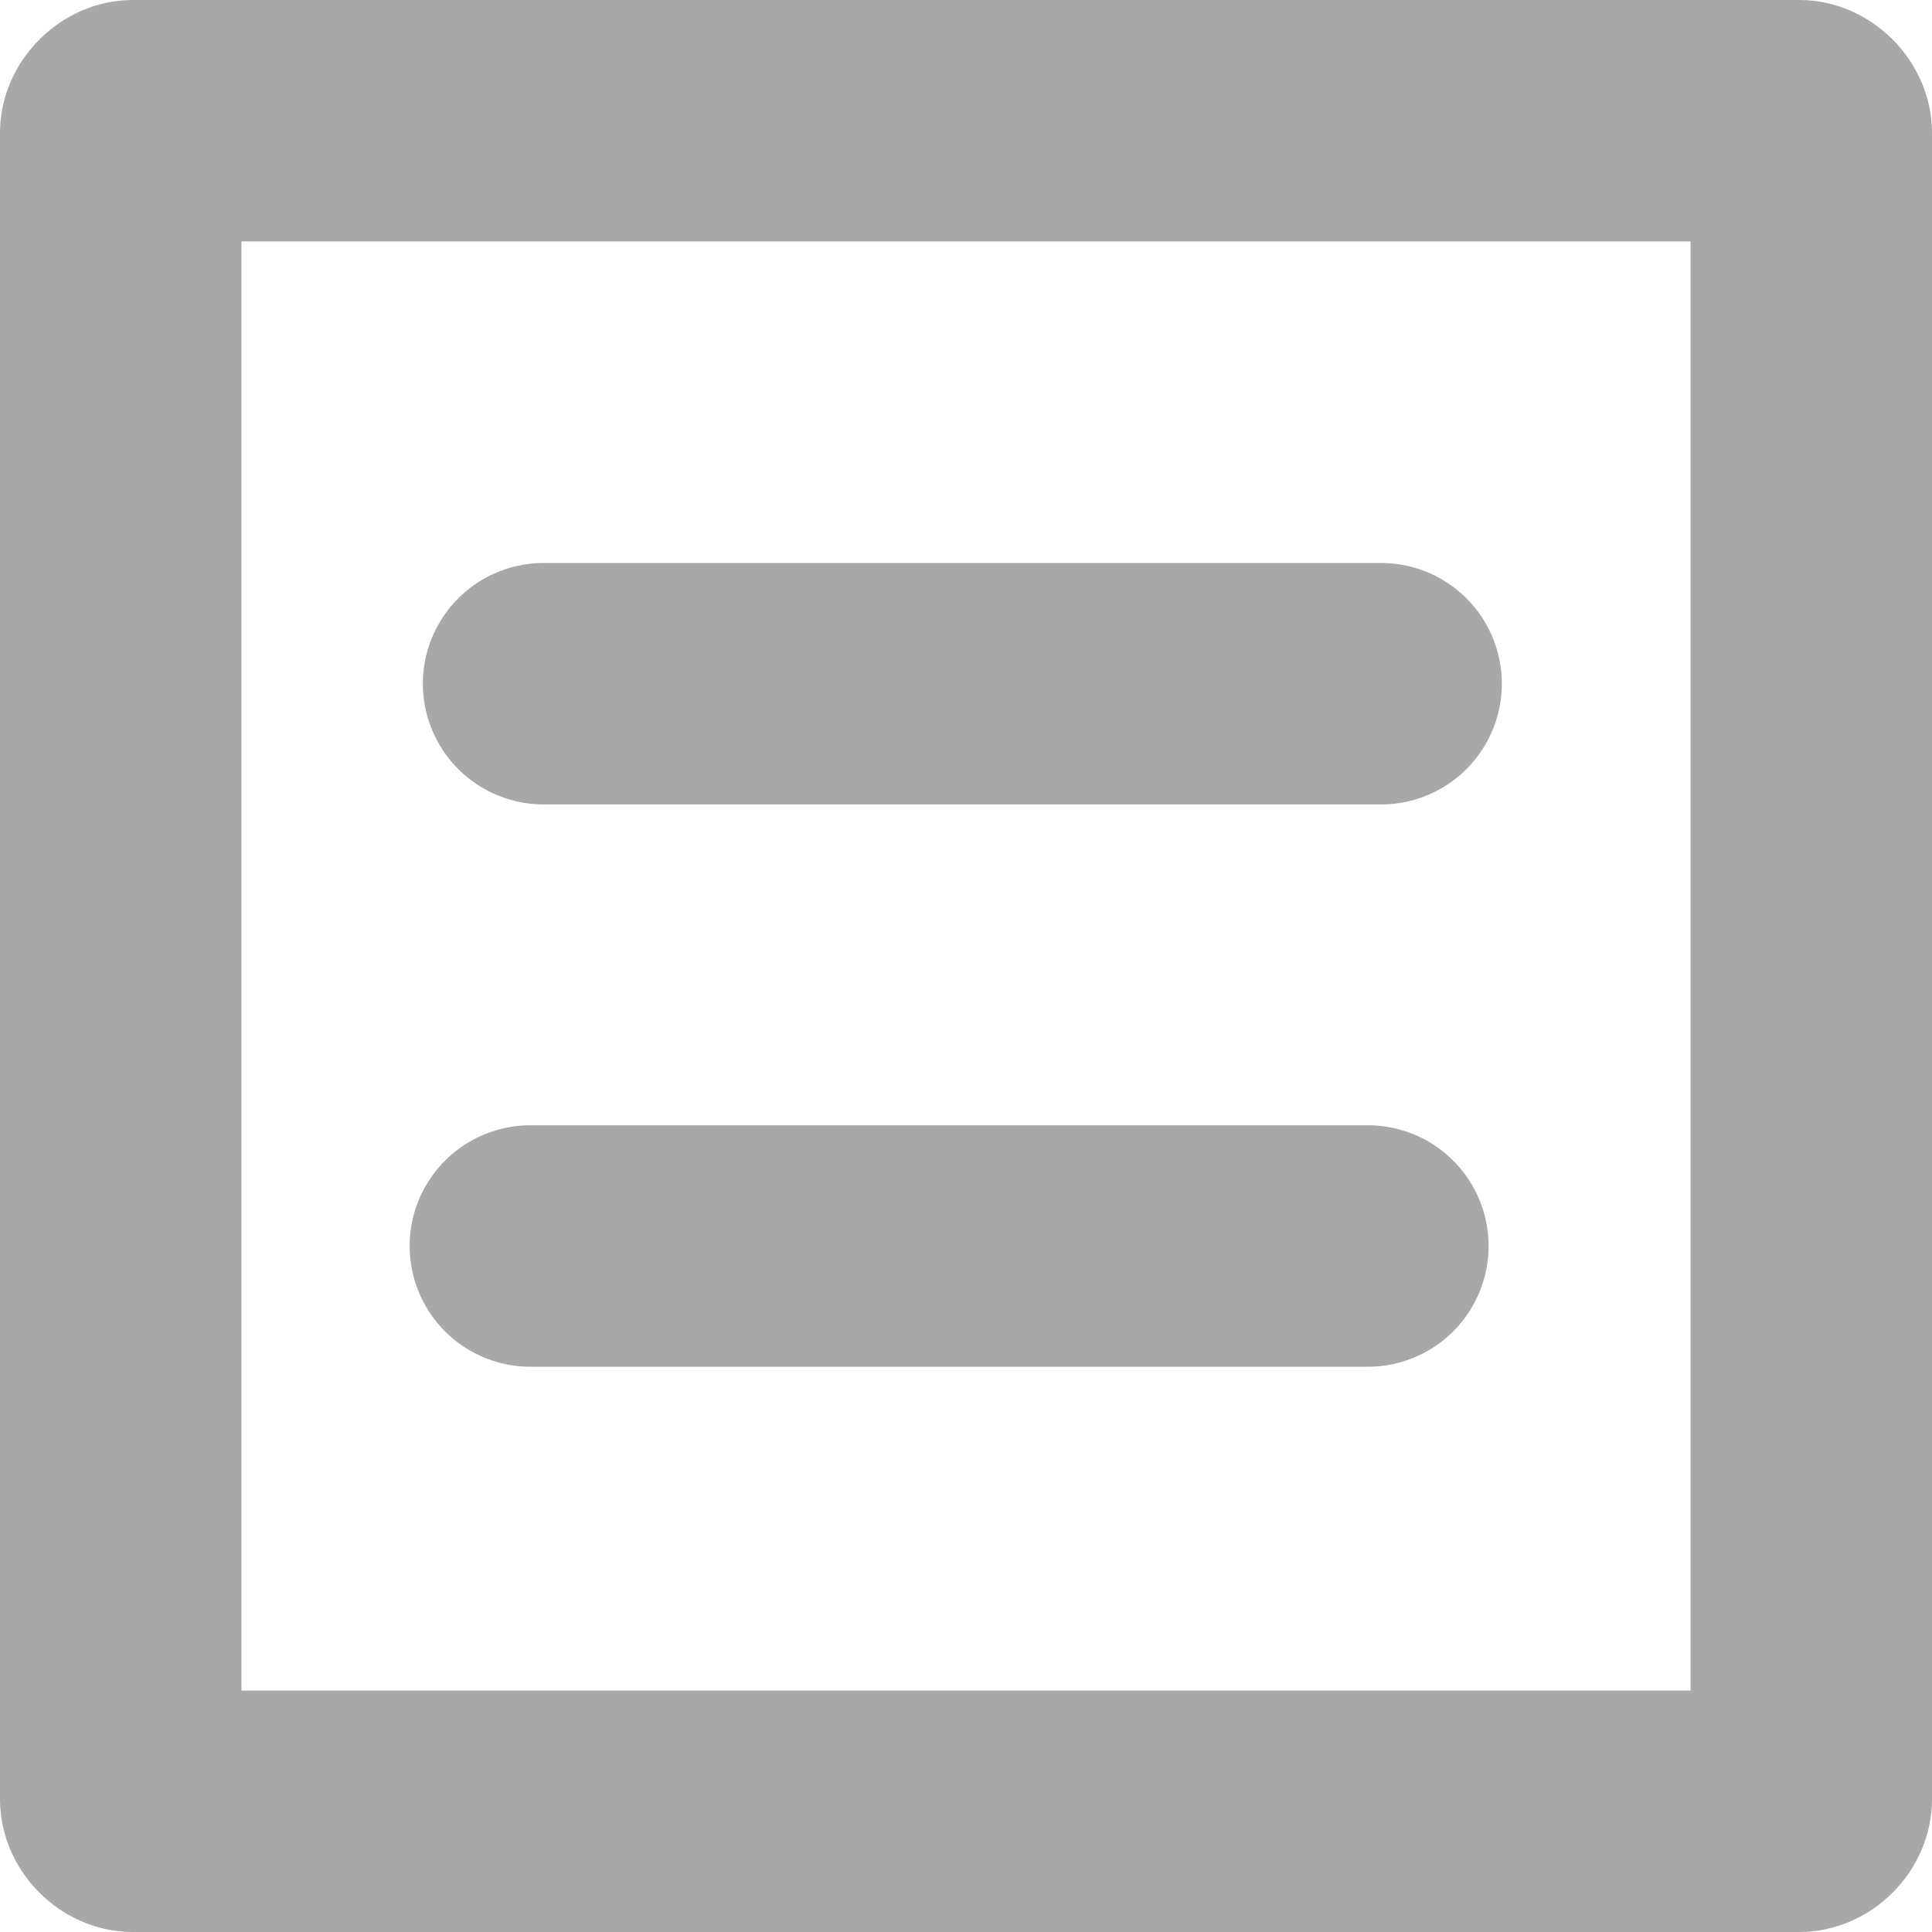
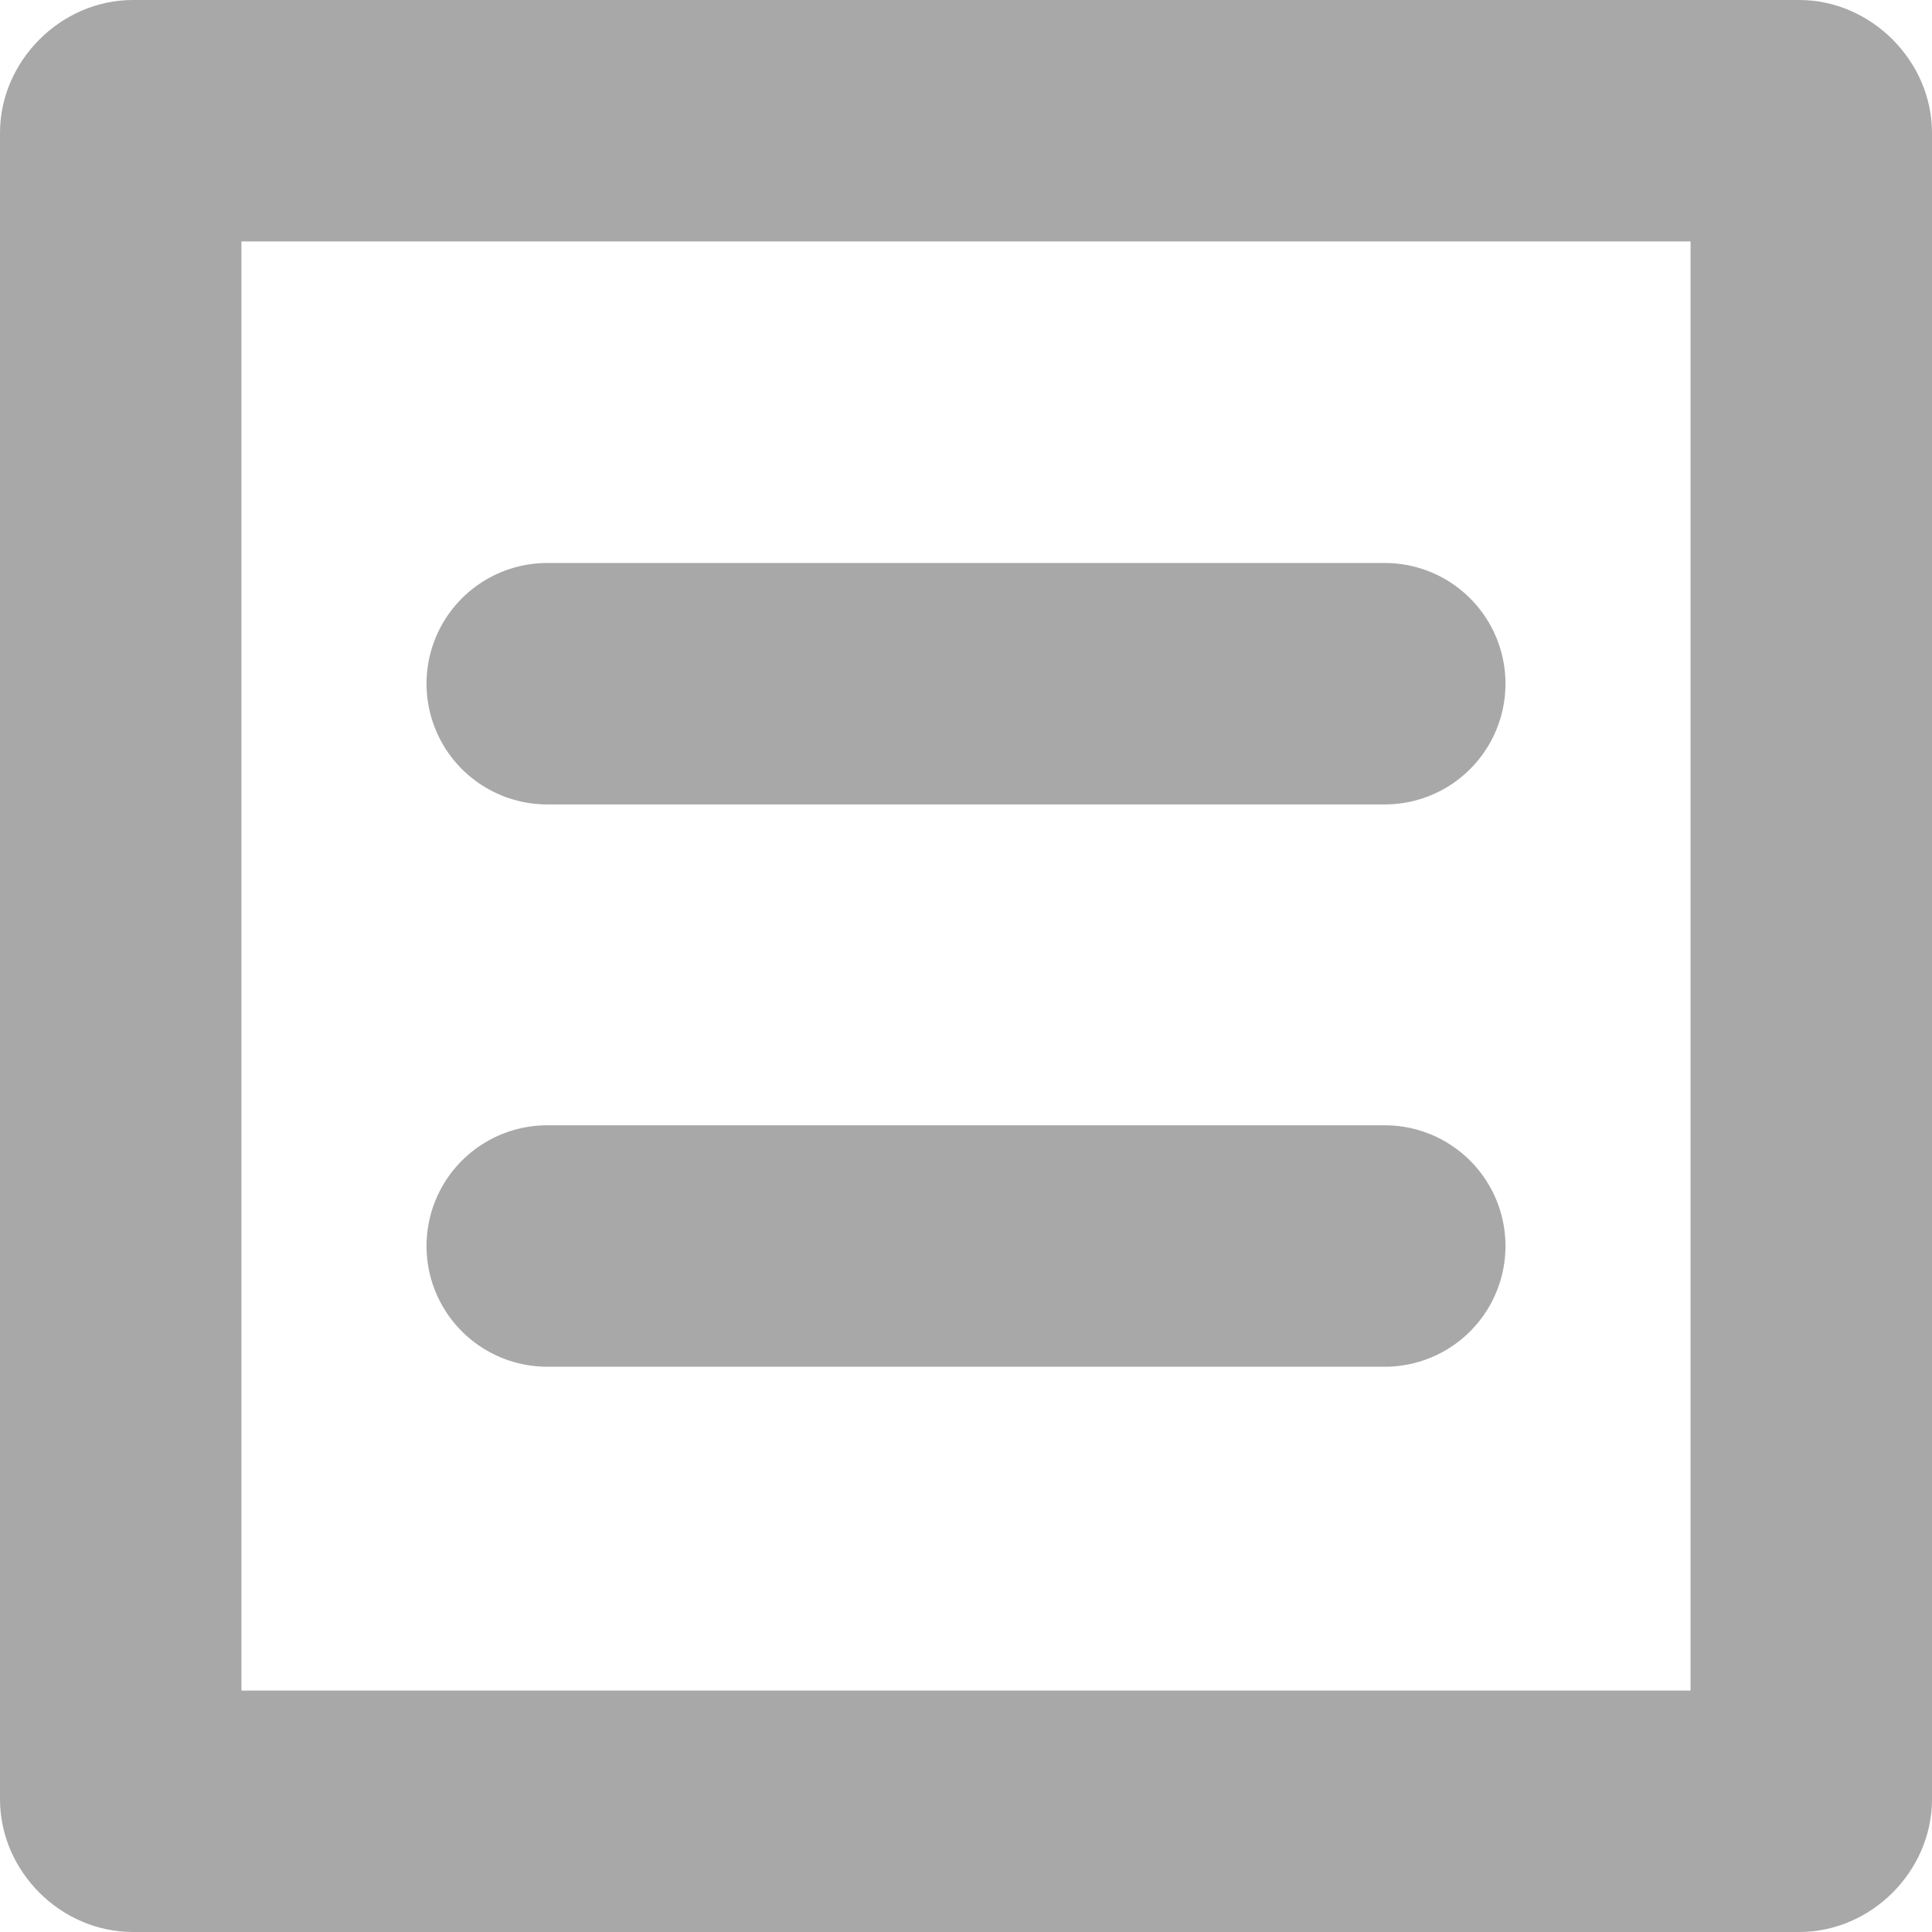
<svg xmlns="http://www.w3.org/2000/svg" width="16" height="16" viewBox="0 0 4.233 4.233" version="1.1" id="svg1">
  <defs id="defs1" />
  <g id="layer1">
-     <path style="fill:none;fill-opacity:1;stroke:#a8a8a8;stroke-width:0.529;stroke-linecap:round;stroke-dasharray:none;stroke-opacity:1" d="M 1.191,1.498 H 3.026" id="path2" />
-     <path style="fill:none;fill-opacity:1;stroke:#a8a8a8;stroke-width:0.529;stroke-linecap:round;stroke-dasharray:none;stroke-opacity:1" d="M 1.162,2.73 H 2.997" id="path2-2" />
+     <path style="fill:none;fill-opacity:1;stroke:#a8a8a8;stroke-width:0.529;stroke-linecap:round;stroke-dasharray:none;stroke-opacity:1" d="M 1.199,1.498 H 3.034" id="path2" />
+     <path style="fill:none;fill-opacity:1;stroke:#a8a8a8;stroke-width:0.529;stroke-linecap:round;stroke-dasharray:none;stroke-opacity:1" d="M 1.199,2.73 H 3.034" id="path2-2" />
    <path style="baseline-shift:baseline;display:inline;overflow:visible;vector-effect:none;fill:#a8a8a8;fill-rule:evenodd;stroke-width:0.265;enable-background:accumulate;stop-color:#000000" d="M 0.291,0 C 0.133,0 0,0.134 0,0.291 V 3.942 c 0,0.158 0.133,0.291 0.291,0.291 h 3.651 c 0.158,0 0.291,-0.133 0.291,-0.291 V 0.291 C 4.233,0.134 4.1,0 3.942,0 Z M 0.529,0.529 H 3.704 V 3.704 H 0.529 Z" id="rect1" />
  </g>
</svg>
